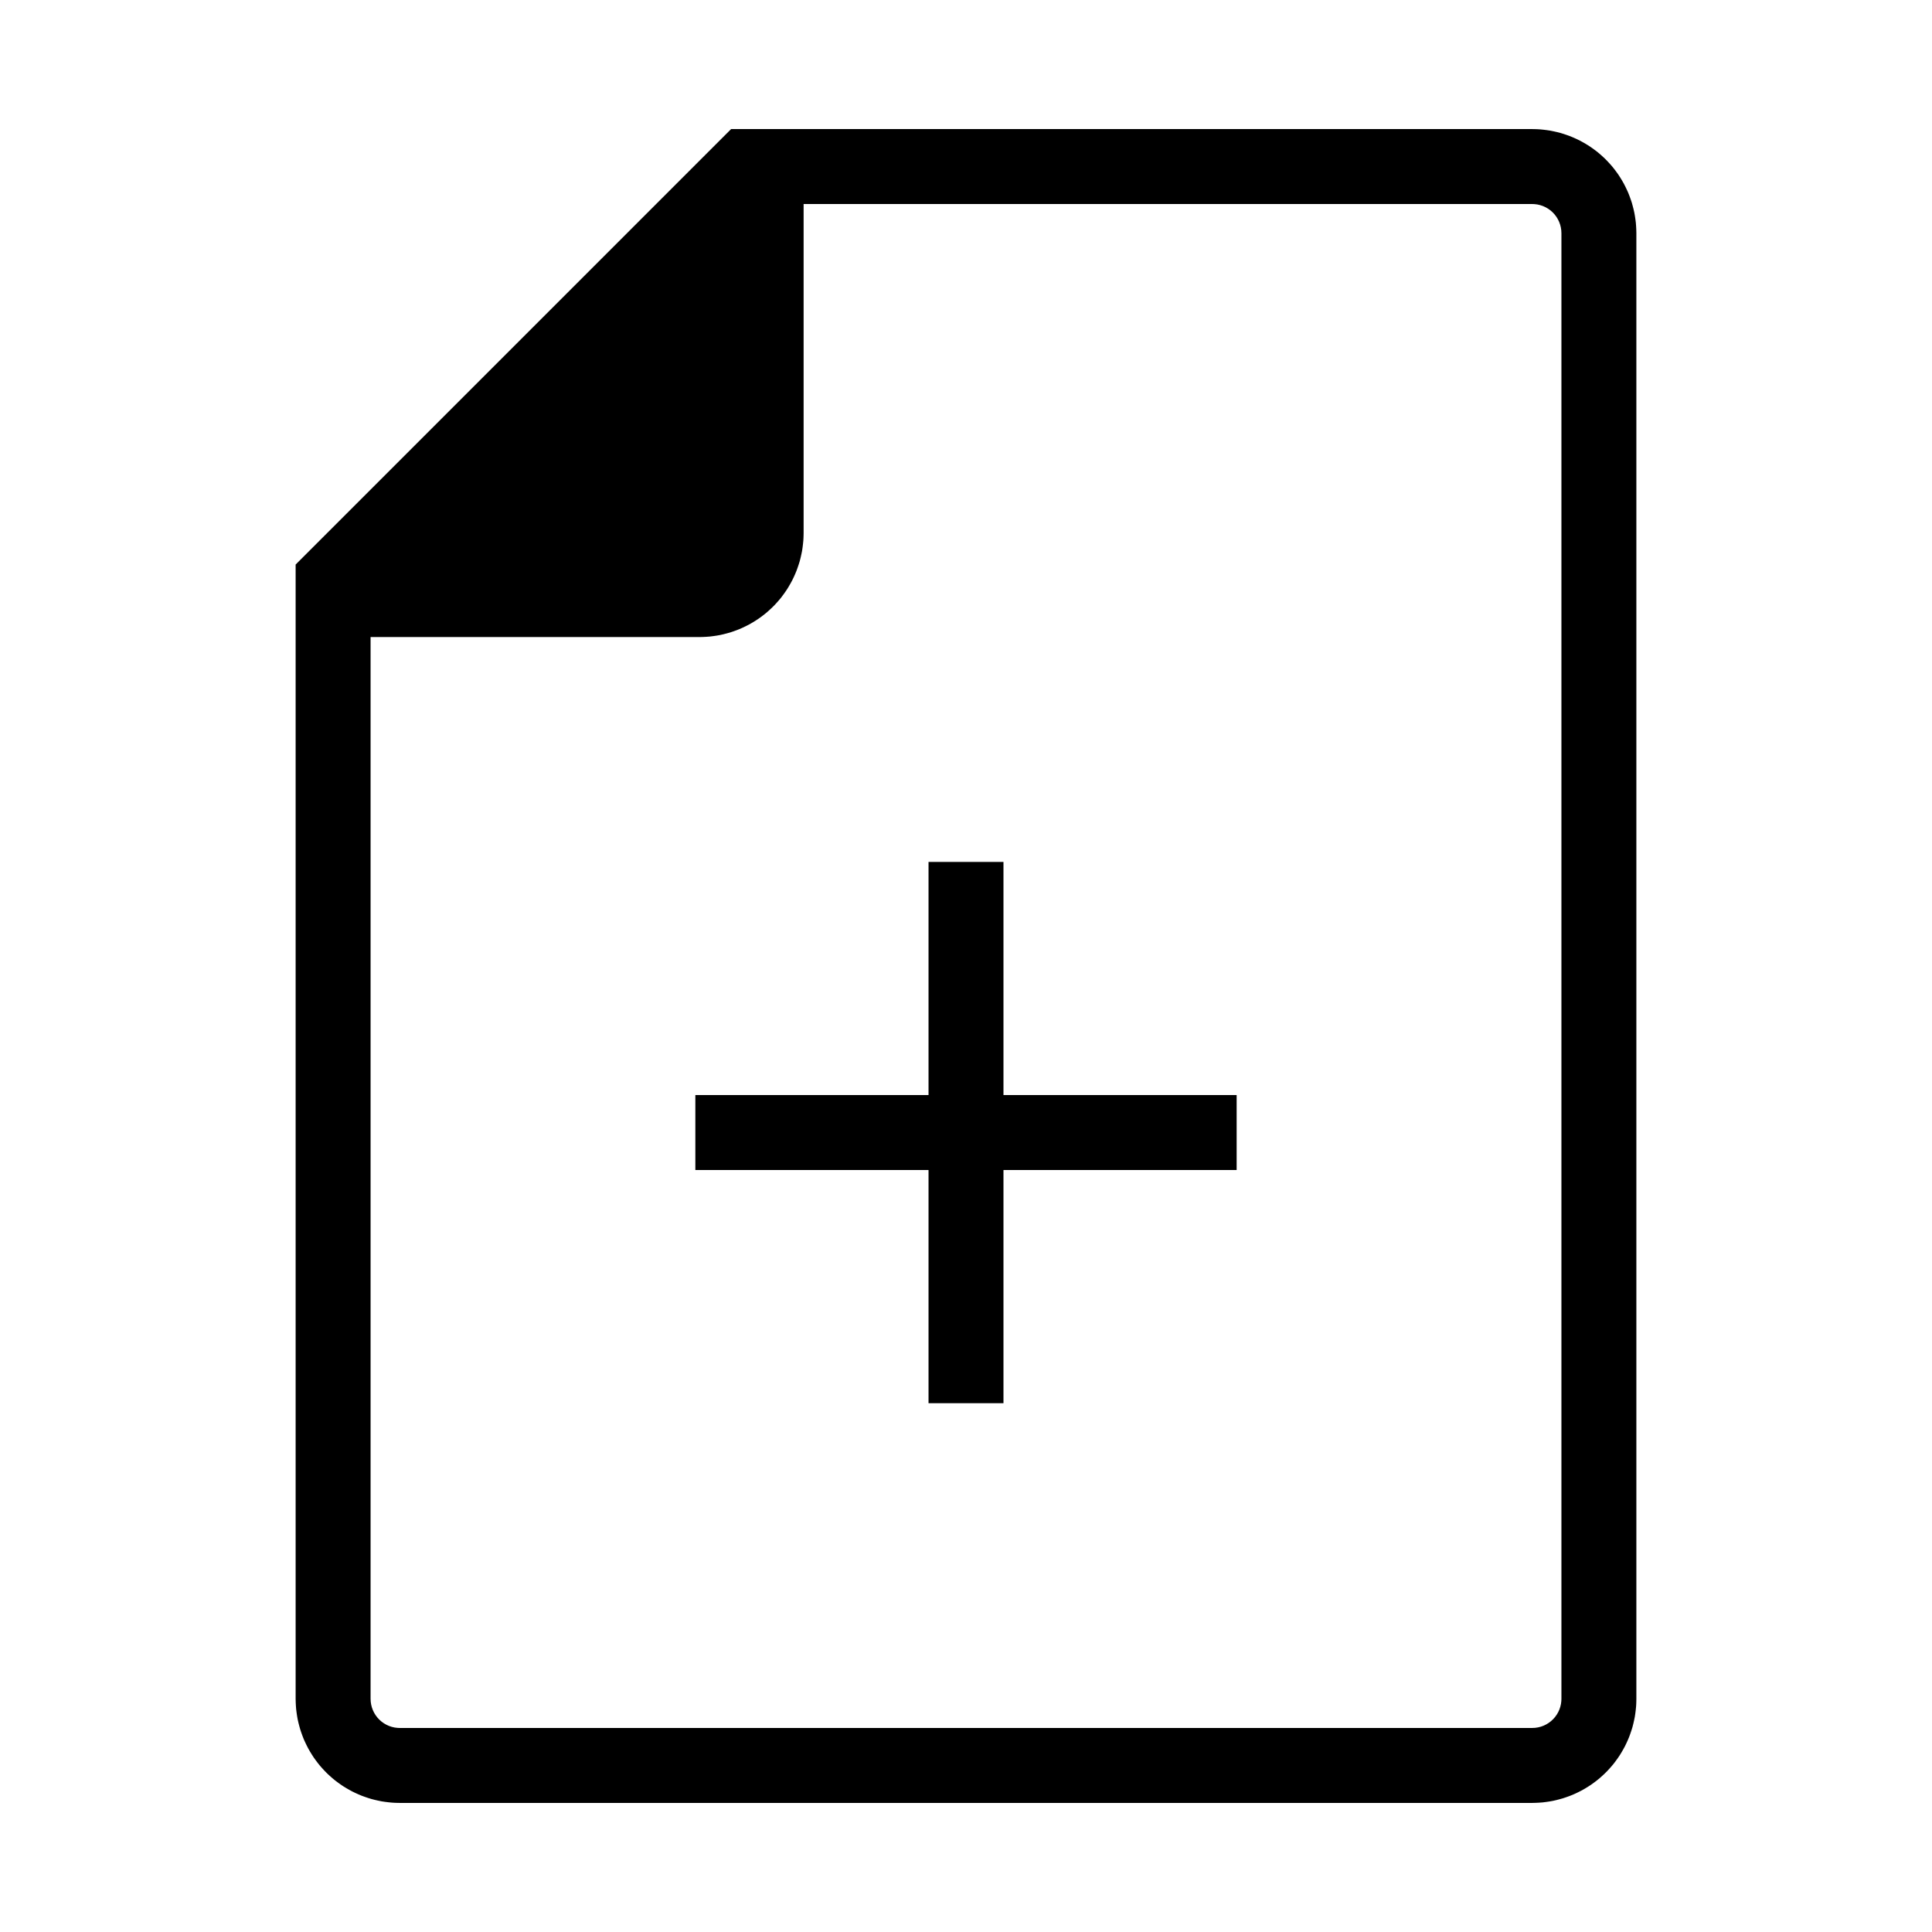
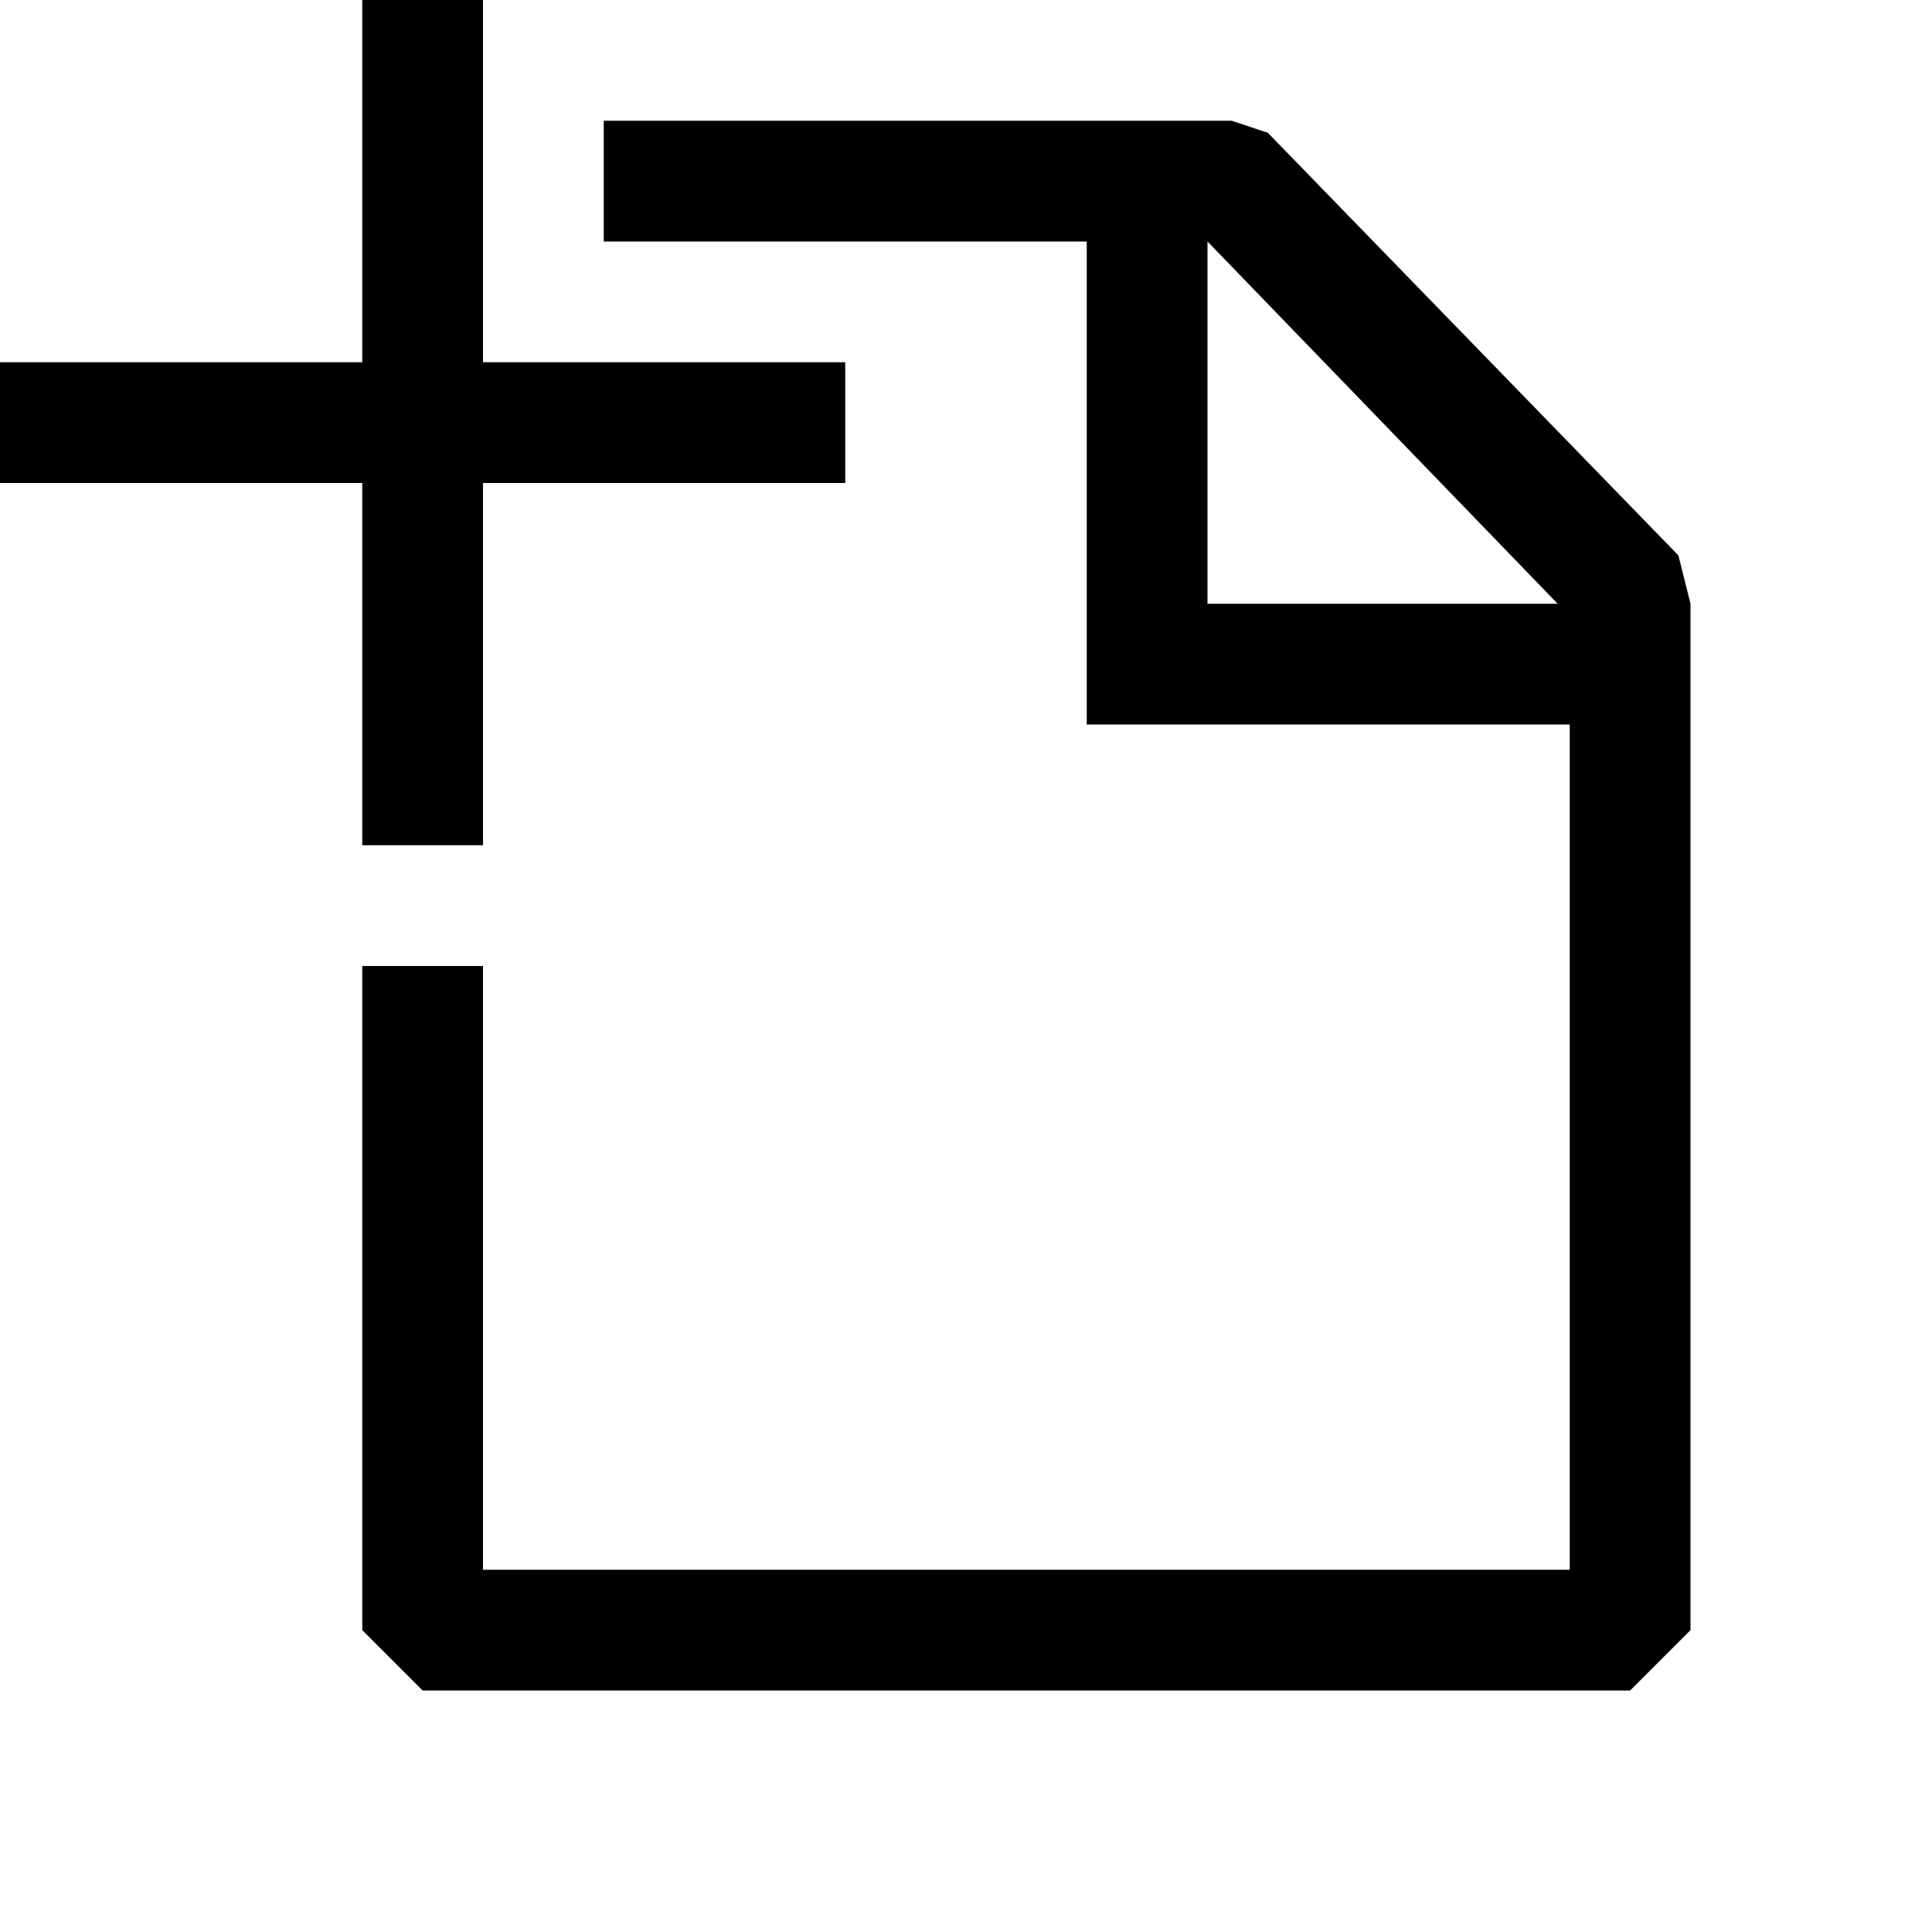
- <svg xmlns="http://www.w3.org/2000/svg" width="100mm" height="100mm" viewBox="-8 -108 116 116" version="1.1">
-   <path d=" M 84.199,-0.005 L 84.398,-0.015 L 84.597,-0.03 L 84.796,-0.055 L 84.993,-0.084 L 85.189,-0.119  L 85.383,-0.163 L 85.576,-0.213 L 85.768,-0.267 L 85.957,-0.33 L 86.145,-0.398 L 86.331,-0.471  L 86.513,-0.553 L 86.692,-0.64 L 86.87,-0.731 L 87.042,-0.83 L 87.212,-0.934 L 87.38,-1.043  L 87.542,-1.159 L 87.701,-1.279 L 87.857,-1.404 L 88.006,-1.536 L 88.152,-1.671 L 88.295,-1.811  L 88.431,-1.957 L 88.563,-2.106 L 88.691,-2.259 L 88.811,-2.418 L 88.928,-2.58 L 89.04,-2.745  L 89.144,-2.915 L 89.244,-3.088 L 89.339,-3.263 L 89.426,-3.442 L 89.508,-3.624 L 89.585,-3.808  L 89.653,-3.995 L 89.717,-4.184 L 89.776,-4.375 L 89.825,-4.568 L 89.869,-4.763 L 89.909,-4.958  L 89.939,-5.156 L 89.963,-5.353 L 89.983,-5.552 L 89.992,-5.701 L 89.997,-5.85 L 90,-6  L 90,-94 L 89.995,-94.199 L 89.985,-94.398 L 89.97,-94.597 L 89.945,-94.796 L 89.916,-94.993  L 89.881,-95.189 L 89.837,-95.383 L 89.787,-95.576 L 89.734,-95.768 L 89.67,-95.957 L 89.602,-96.145  L 89.529,-96.331 L 89.447,-96.513 L 89.36,-96.692 L 89.269,-96.87 L 89.17,-97.042 L 89.066,-97.212  L 88.957,-97.38 L 88.841,-97.542 L 88.721,-97.701 L 88.596,-97.857 L 88.464,-98.006 L 88.329,-98.152  L 88.189,-98.295 L 88.043,-98.431 L 87.894,-98.563 L 87.741,-98.691 L 87.582,-98.811 L 87.42,-98.928  L 87.255,-99.04 L 87.085,-99.144 L 86.912,-99.244 L 86.737,-99.339 L 86.558,-99.426 L 86.376,-99.508  L 86.192,-99.585 L 86.005,-99.653 L 85.816,-99.717 L 85.625,-99.776 L 85.432,-99.825 L 85.237,-99.869  L 85.042,-99.909 L 84.844,-99.939 L 84.647,-99.963 L 84.448,-99.983 L 84.299,-99.992 L 84.15,-99.997  L 84,-100 L 36,-100 L 10,-74 L 10,-6 L 10.005,-5.801 L 10.015,-5.602  L 10.03,-5.403 L 10.055,-5.205 L 10.084,-5.007 L 10.119,-4.811 L 10.163,-4.617 L 10.213,-4.424  L 10.267,-4.232 L 10.33,-4.042 L 10.398,-3.855 L 10.471,-3.669 L 10.553,-3.487 L 10.64,-3.308  L 10.731,-3.13 L 10.83,-2.958 L 10.934,-2.788 L 11.043,-2.62 L 11.159,-2.458 L 11.279,-2.299  L 11.404,-2.143 L 11.536,-1.994 L 11.671,-1.848 L 11.811,-1.705 L 11.957,-1.569 L 12.106,-1.437  L 12.259,-1.309 L 12.418,-1.189 L 12.58,-1.072 L 12.745,-0.96 L 12.915,-0.856 L 13.088,-0.756  L 13.263,-0.661 L 13.442,-0.574 L 13.624,-0.492 L 13.808,-0.415 L 13.995,-0.347 L 14.184,-0.283  L 14.375,-0.224 L 14.568,-0.175 L 14.763,-0.131 L 14.958,-0.091 L 15.155,-0.061 L 15.353,-0.037  L 15.552,-0.017 L 15.701,-0.008 L 15.85,-0.003 L 16,-0 L 84,-0 z M 16,-4 L 15.851,-4.006 L 15.653,-4.03 L 15.458,-4.075 L 15.269,-4.138 L 15.088,-4.22  L 14.915,-4.32 L 14.753,-4.436 L 14.604,-4.568 L 14.468,-4.714 L 14.348,-4.873 L 14.244,-5.043  L 14.157,-5.223 L 14.089,-5.41 L 14.04,-5.604 L 14.01,-5.801 L 14,-6 L 14,-70  L 34,-70 L 34.199,-70.005 L 34.398,-70.015 L 34.597,-70.03 L 34.795,-70.055 L 34.993,-70.084  L 35.189,-70.119 L 35.383,-70.163 L 35.576,-70.213 L 35.768,-70.266 L 35.958,-70.33 L 36.145,-70.398  L 36.331,-70.471 L 36.513,-70.553 L 36.692,-70.64 L 36.87,-70.731 L 37.042,-70.83 L 37.212,-70.934  L 37.38,-71.043 L 37.542,-71.159 L 37.701,-71.279 L 37.857,-71.404 L 38.006,-71.536 L 38.152,-71.671  L 38.295,-71.811 L 38.431,-71.957 L 38.563,-72.106 L 38.691,-72.259 L 38.811,-72.418 L 38.928,-72.58  L 39.04,-72.745 L 39.144,-72.915 L 39.244,-73.088 L 39.339,-73.263 L 39.426,-73.442 L 39.508,-73.624  L 39.585,-73.808 L 39.653,-73.995 L 39.717,-74.184 L 39.776,-74.375 L 39.825,-74.568 L 39.869,-74.763  L 39.909,-74.958 L 39.939,-75.156 L 39.963,-75.353 L 39.983,-75.552 L 39.992,-75.701 L 39.997,-75.85  L 40,-76 L 40,-96 L 84,-96 L 84.15,-95.994 L 84.347,-95.97 L 84.542,-95.925  L 84.731,-95.862 L 84.912,-95.78 L 85.085,-95.68 L 85.247,-95.564 L 85.397,-95.432 L 85.532,-95.286  L 85.653,-95.127 L 85.756,-94.957 L 85.843,-94.777 L 85.911,-94.59 L 85.96,-94.396 L 85.99,-94.199  L 86,-94 L 86,-6 L 85.994,-5.851 L 85.97,-5.653 L 85.925,-5.458 L 85.862,-5.269  L 85.78,-5.088 L 85.68,-4.915 L 85.564,-4.753 L 85.432,-4.604 L 85.286,-4.468 L 85.127,-4.348  L 84.957,-4.244 L 84.777,-4.157 L 84.59,-4.089 L 84.396,-4.04 L 84.199,-4.01 L 84,-4  z M 52,-38 L 66,-38 L 66,-42 L 52,-42 L 52,-56 L 48,-56  L 48,-42 L 34,-42 L 34,-38 L 48,-38 L 48,-24 L 52,-24  z " stroke="black" fill="black" stroke-width="0.5" />
+ <svg xmlns="http://www.w3.org/2000/svg" width="16" height="16" viewBox="0 0 16 16" fill="none">
+   <path d="M10.2 1L10.5 1.1L13.9 4.6L14 5V13.5L13.5 14H3.5L3 13.5V8H4V13H13V6H9V2H5V1H10.2ZM4 0V3H7V4H4V7H3V4H0V3H3V0H4ZM10 5H12.9L10 2V5Z" fill="black" />
</svg>
